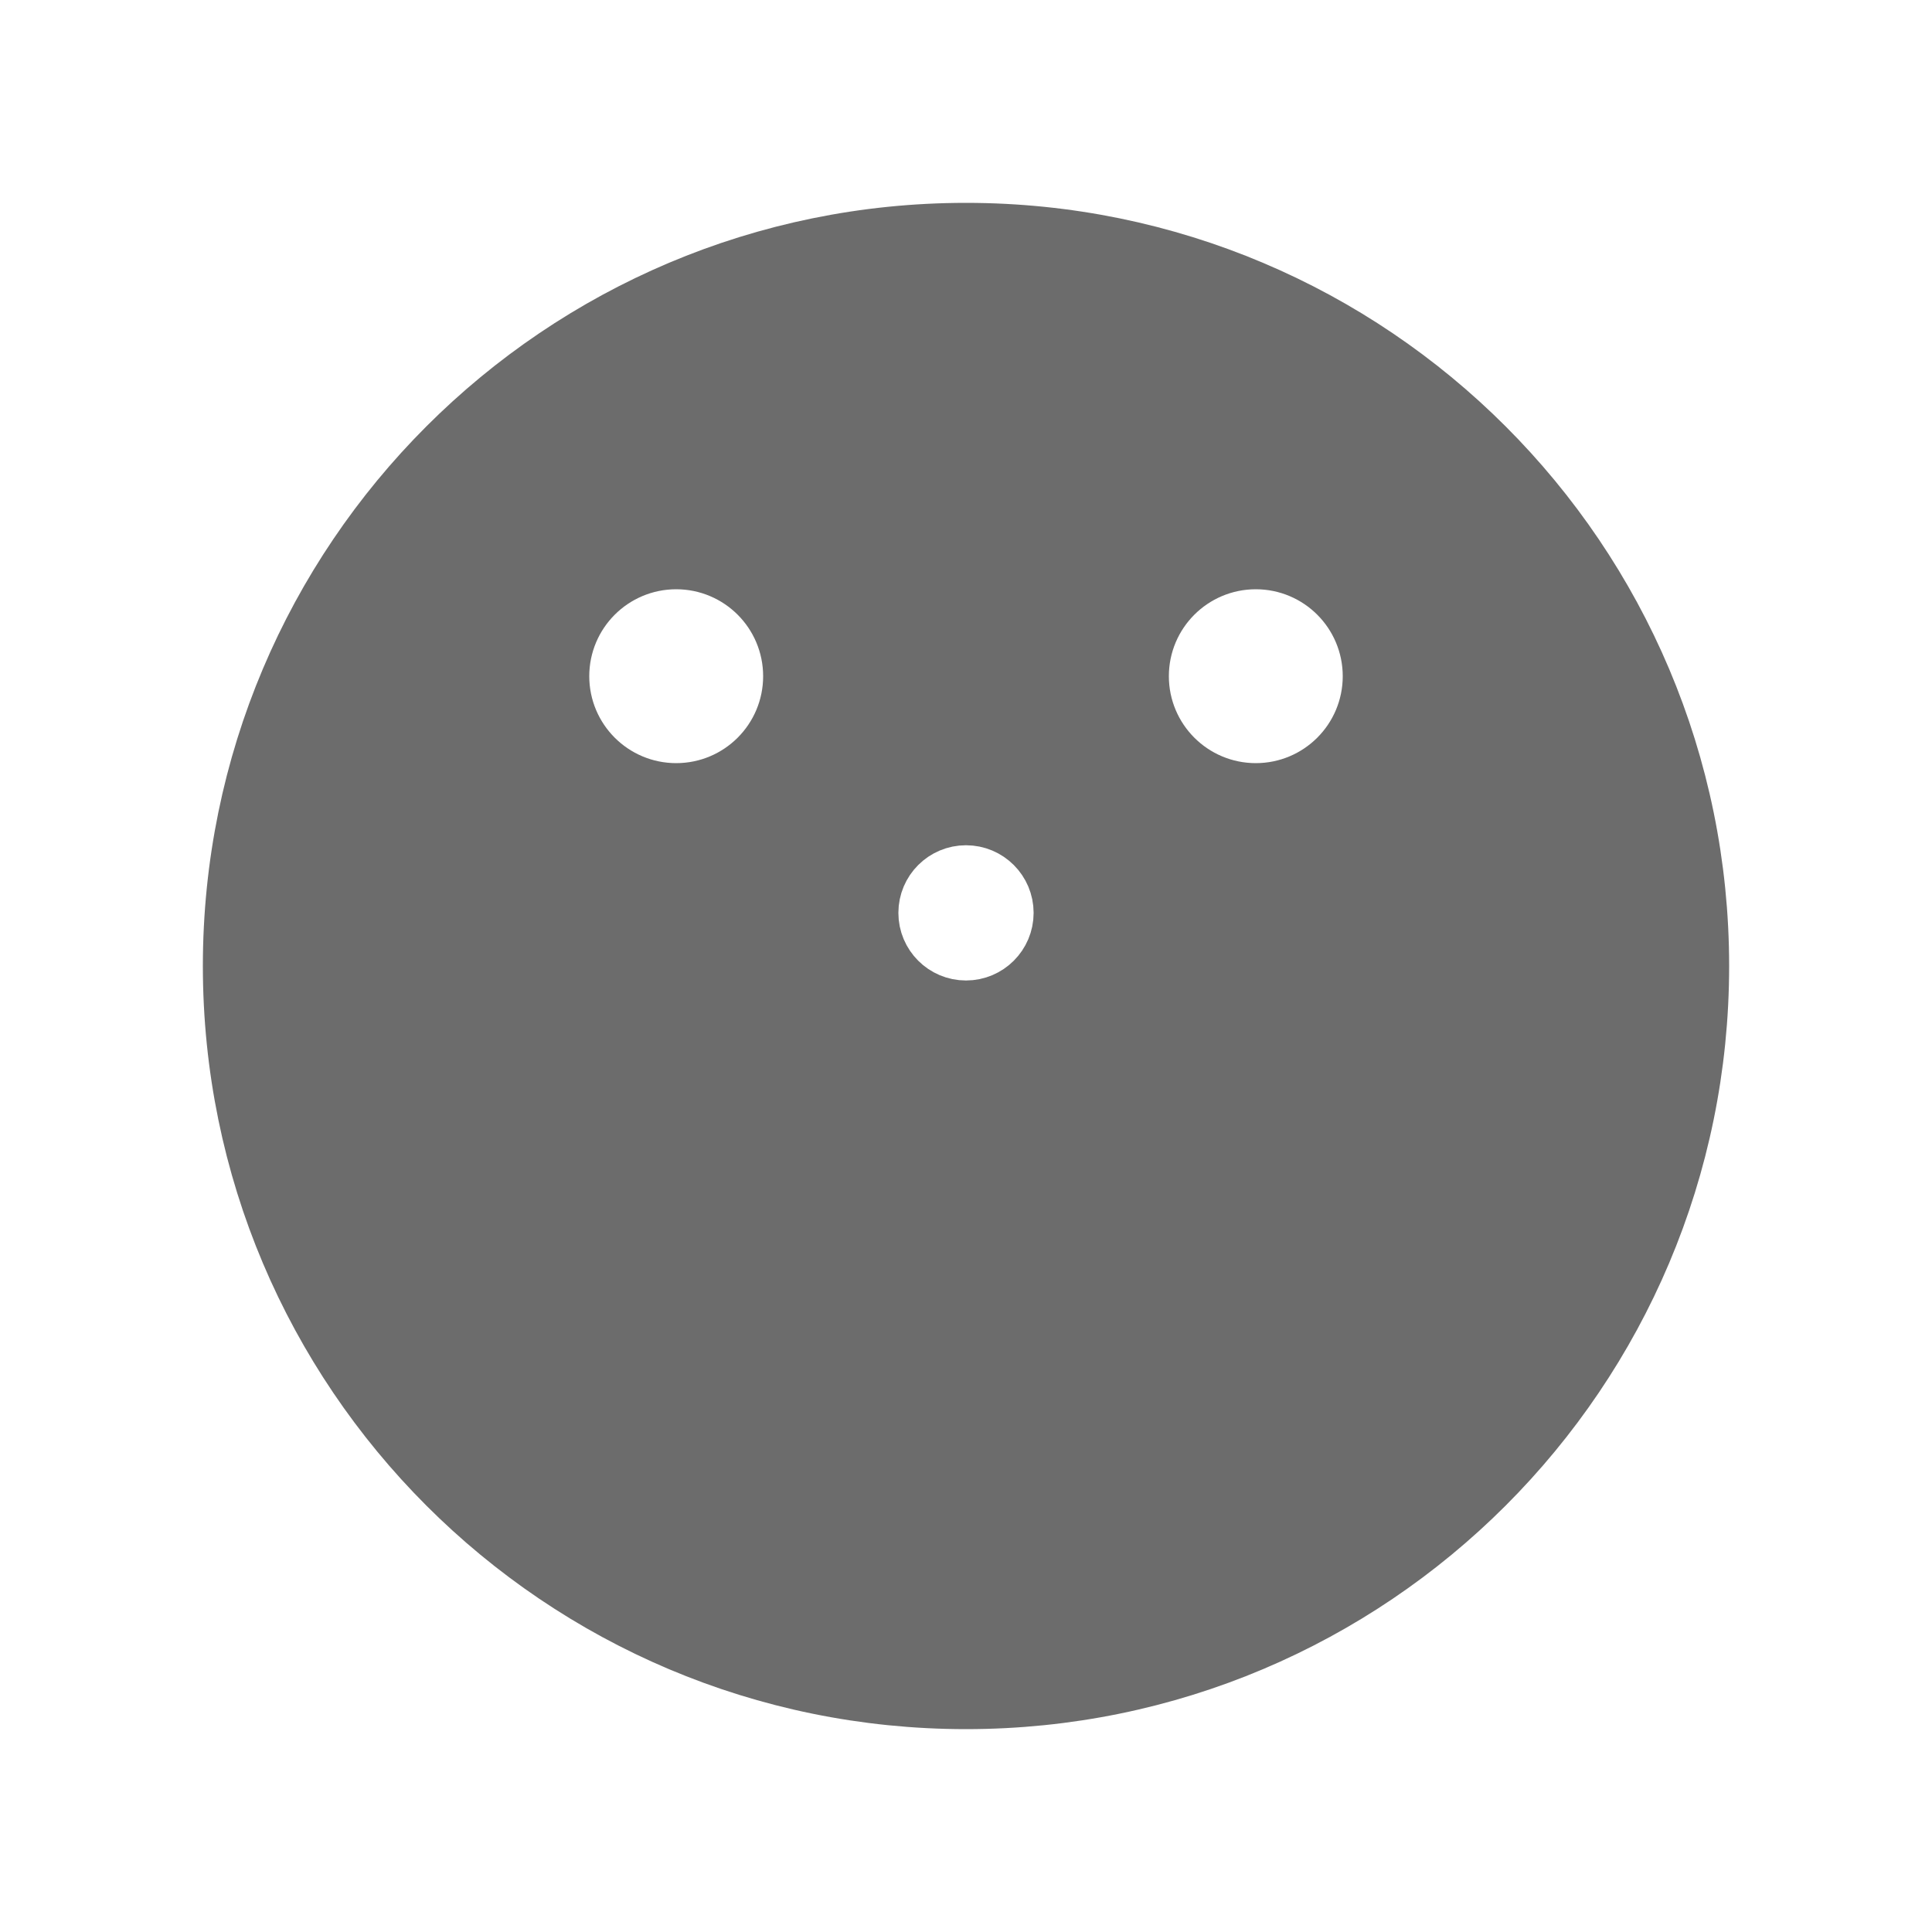
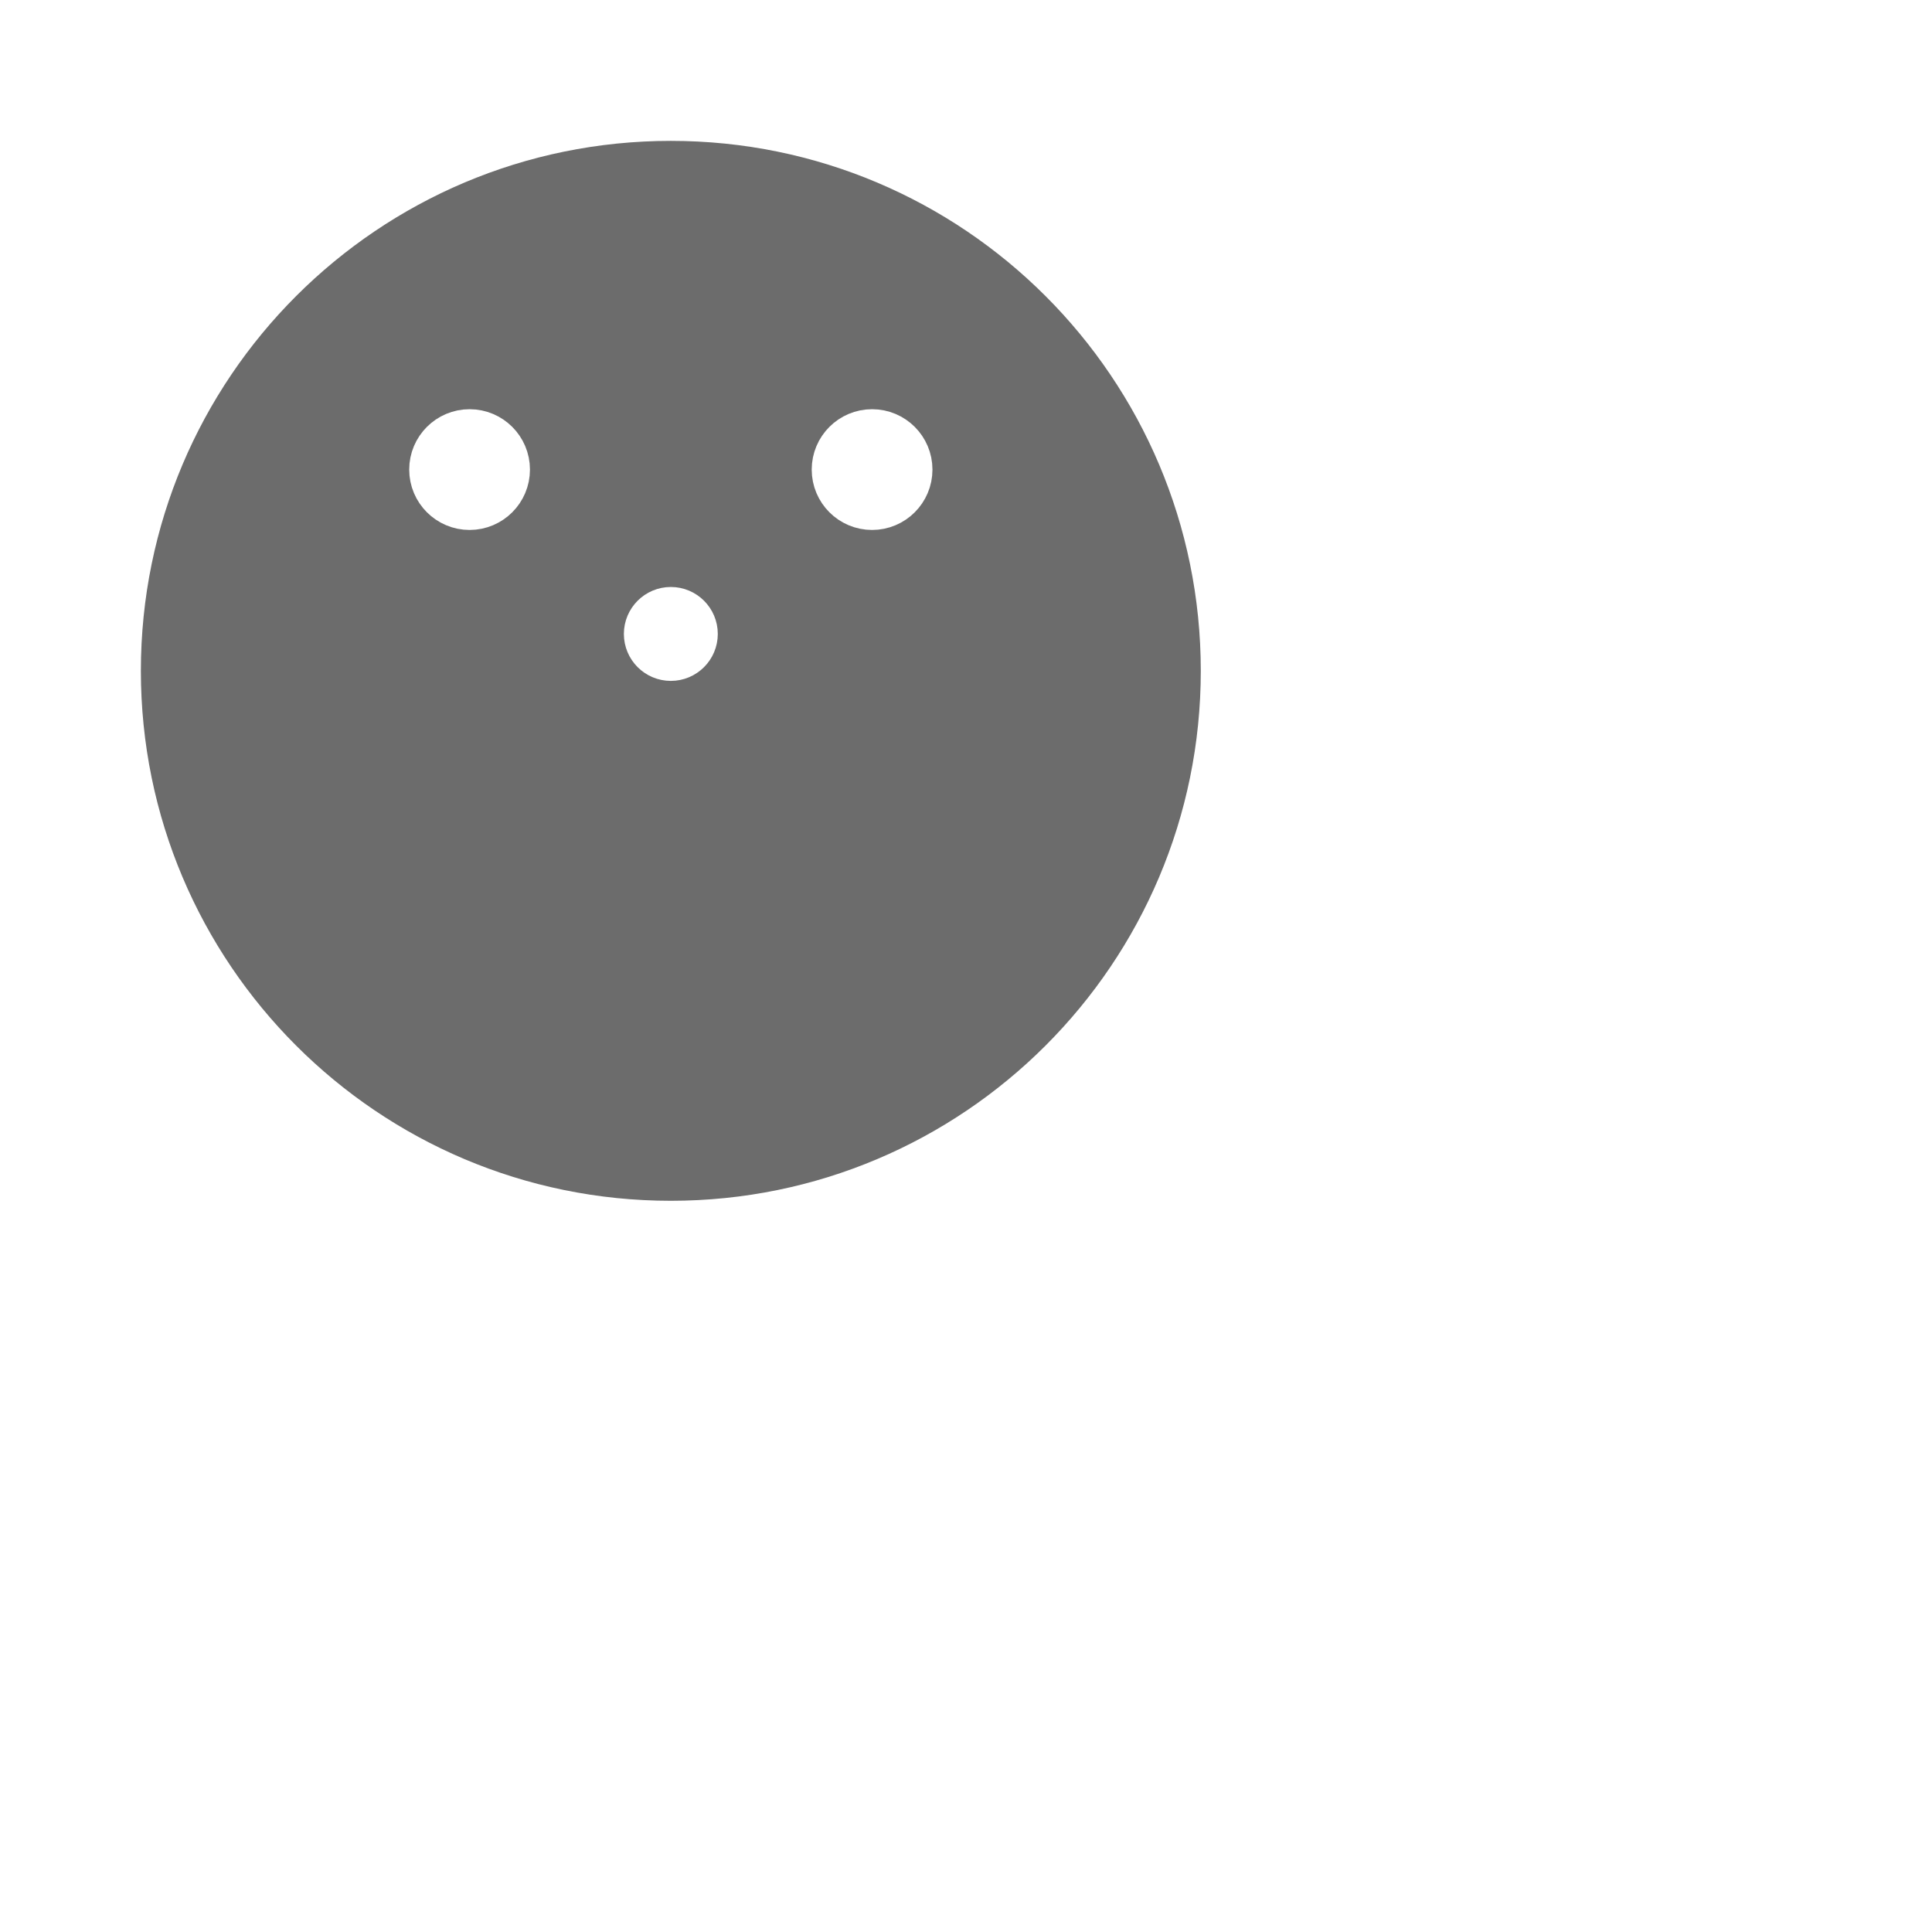
- <svg xmlns="http://www.w3.org/2000/svg" version="1.1" baseProfile="full" width="100px" height="100px" viewBox="0 0 100 100" preserveAspectRatio="xMidYMid meet" id="svg_document" macsvgid="B9C09490-BAD6-4A19-9349-31105C99383A-54714-0004535231B7636E" style="zoom: 4;">
+ <svg xmlns="http://www.w3.org/2000/svg" version="1.1" baseProfile="full" width="144px" height="144px" viewBox="0 0 144 144" preserveAspectRatio="xMidYMid meet" id="svg_document" macsvgid="B9C09490-BAD6-4A19-9349-31105C99383A-54714-0004535231B7636E" style="zoom: 4;">
  <defs id="svg_document_defs" macsvgid="C5BB8E9A-4B06-4852-9279-9D424C6BE980-54714-0004535231B7B972" />
  <g id="main_group" macsvgid="3C242798-AFC5-42C8-92A1-FFD876EE6133-54714-0004535231B7CF9F">
-     <rect height="100px" x="0px" y="0px" id="background_rect" width="100px" fill="#ffffff" macsvgid="A7382FA6-09E7-410A-B745-AA5BFDBE1876-54714-0004535231B7E641" />
+     <rect height="144px" x="0px" y="0px" id="background_rect" width="144px" fill="#ffffff" macsvgid="A7382FA6-09E7-410A-B745-AA5BFDBE1876-54714-0004535231B7E641" />
  </g>
  <circle stroke="#6c6c6c" cx="50px" id="circle1" stroke-width="3px" cy="50px" fill="#6c6c6c" r="38px" transform="" macsvgid="193A3203-2861-45AB-B33C-03030F21AFF1-54714-000453559442A855" />
  <circle stroke="#ffffff" transform="" id="circle2" stroke-width="3px" cy="35px" fill="#ffffff" r="3px" macsvgid="CBB6F927-0BB6-482F-BB4D-FB60DB5F2508-54714-00045371D0874479" cx="35px" />
  <circle stroke="#ffffff" cx="65px" stroke-width="3px" id="circle3" cy="35px" fill="#ffffff" r="3px" macsvgid="DC262F3D-D51F-4FFB-ADC2-BB765A77E1E9-54714-0004537C40C88ED1" transform="" />
  <circle stroke="#ffffff" macsvgid="F6E39DBA-6942-48EA-96F5-0040E74ED329-54714-00045389CDA56C0E" stroke-width="3px" cy="47.25px" id="circle4" fill="#ffffff" r="2px" transform="" cx="50px" />
</svg>
